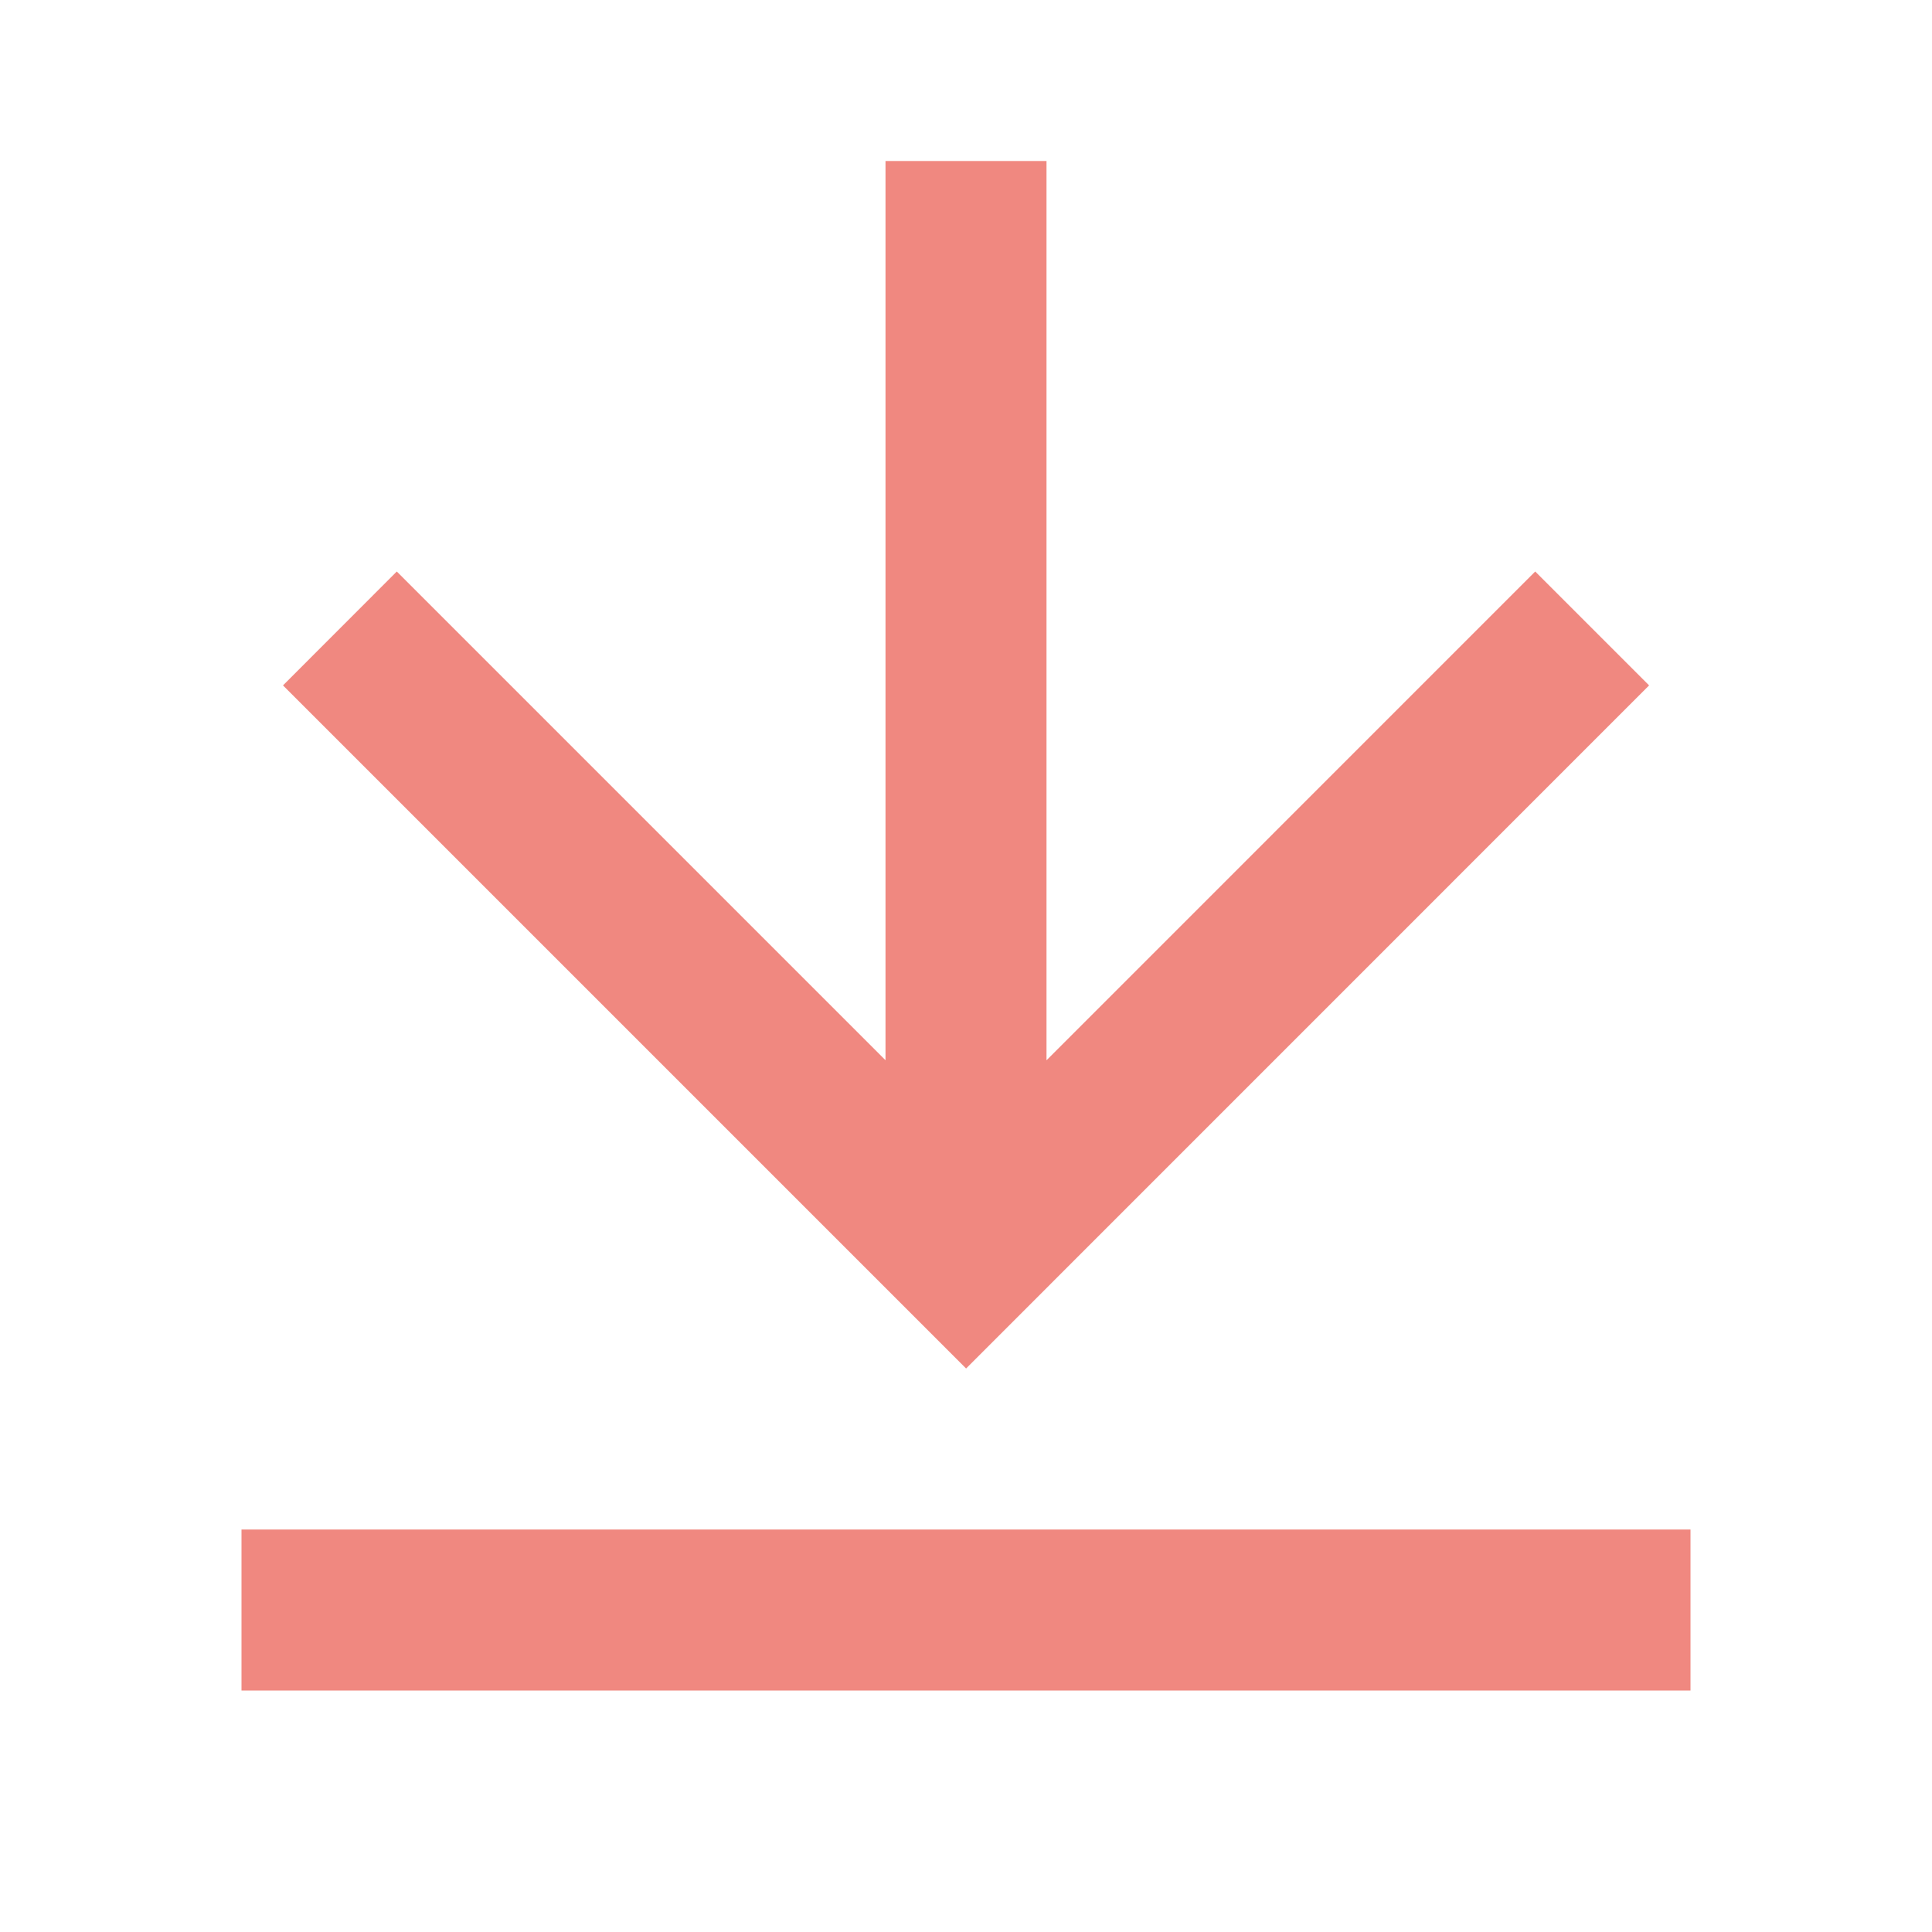
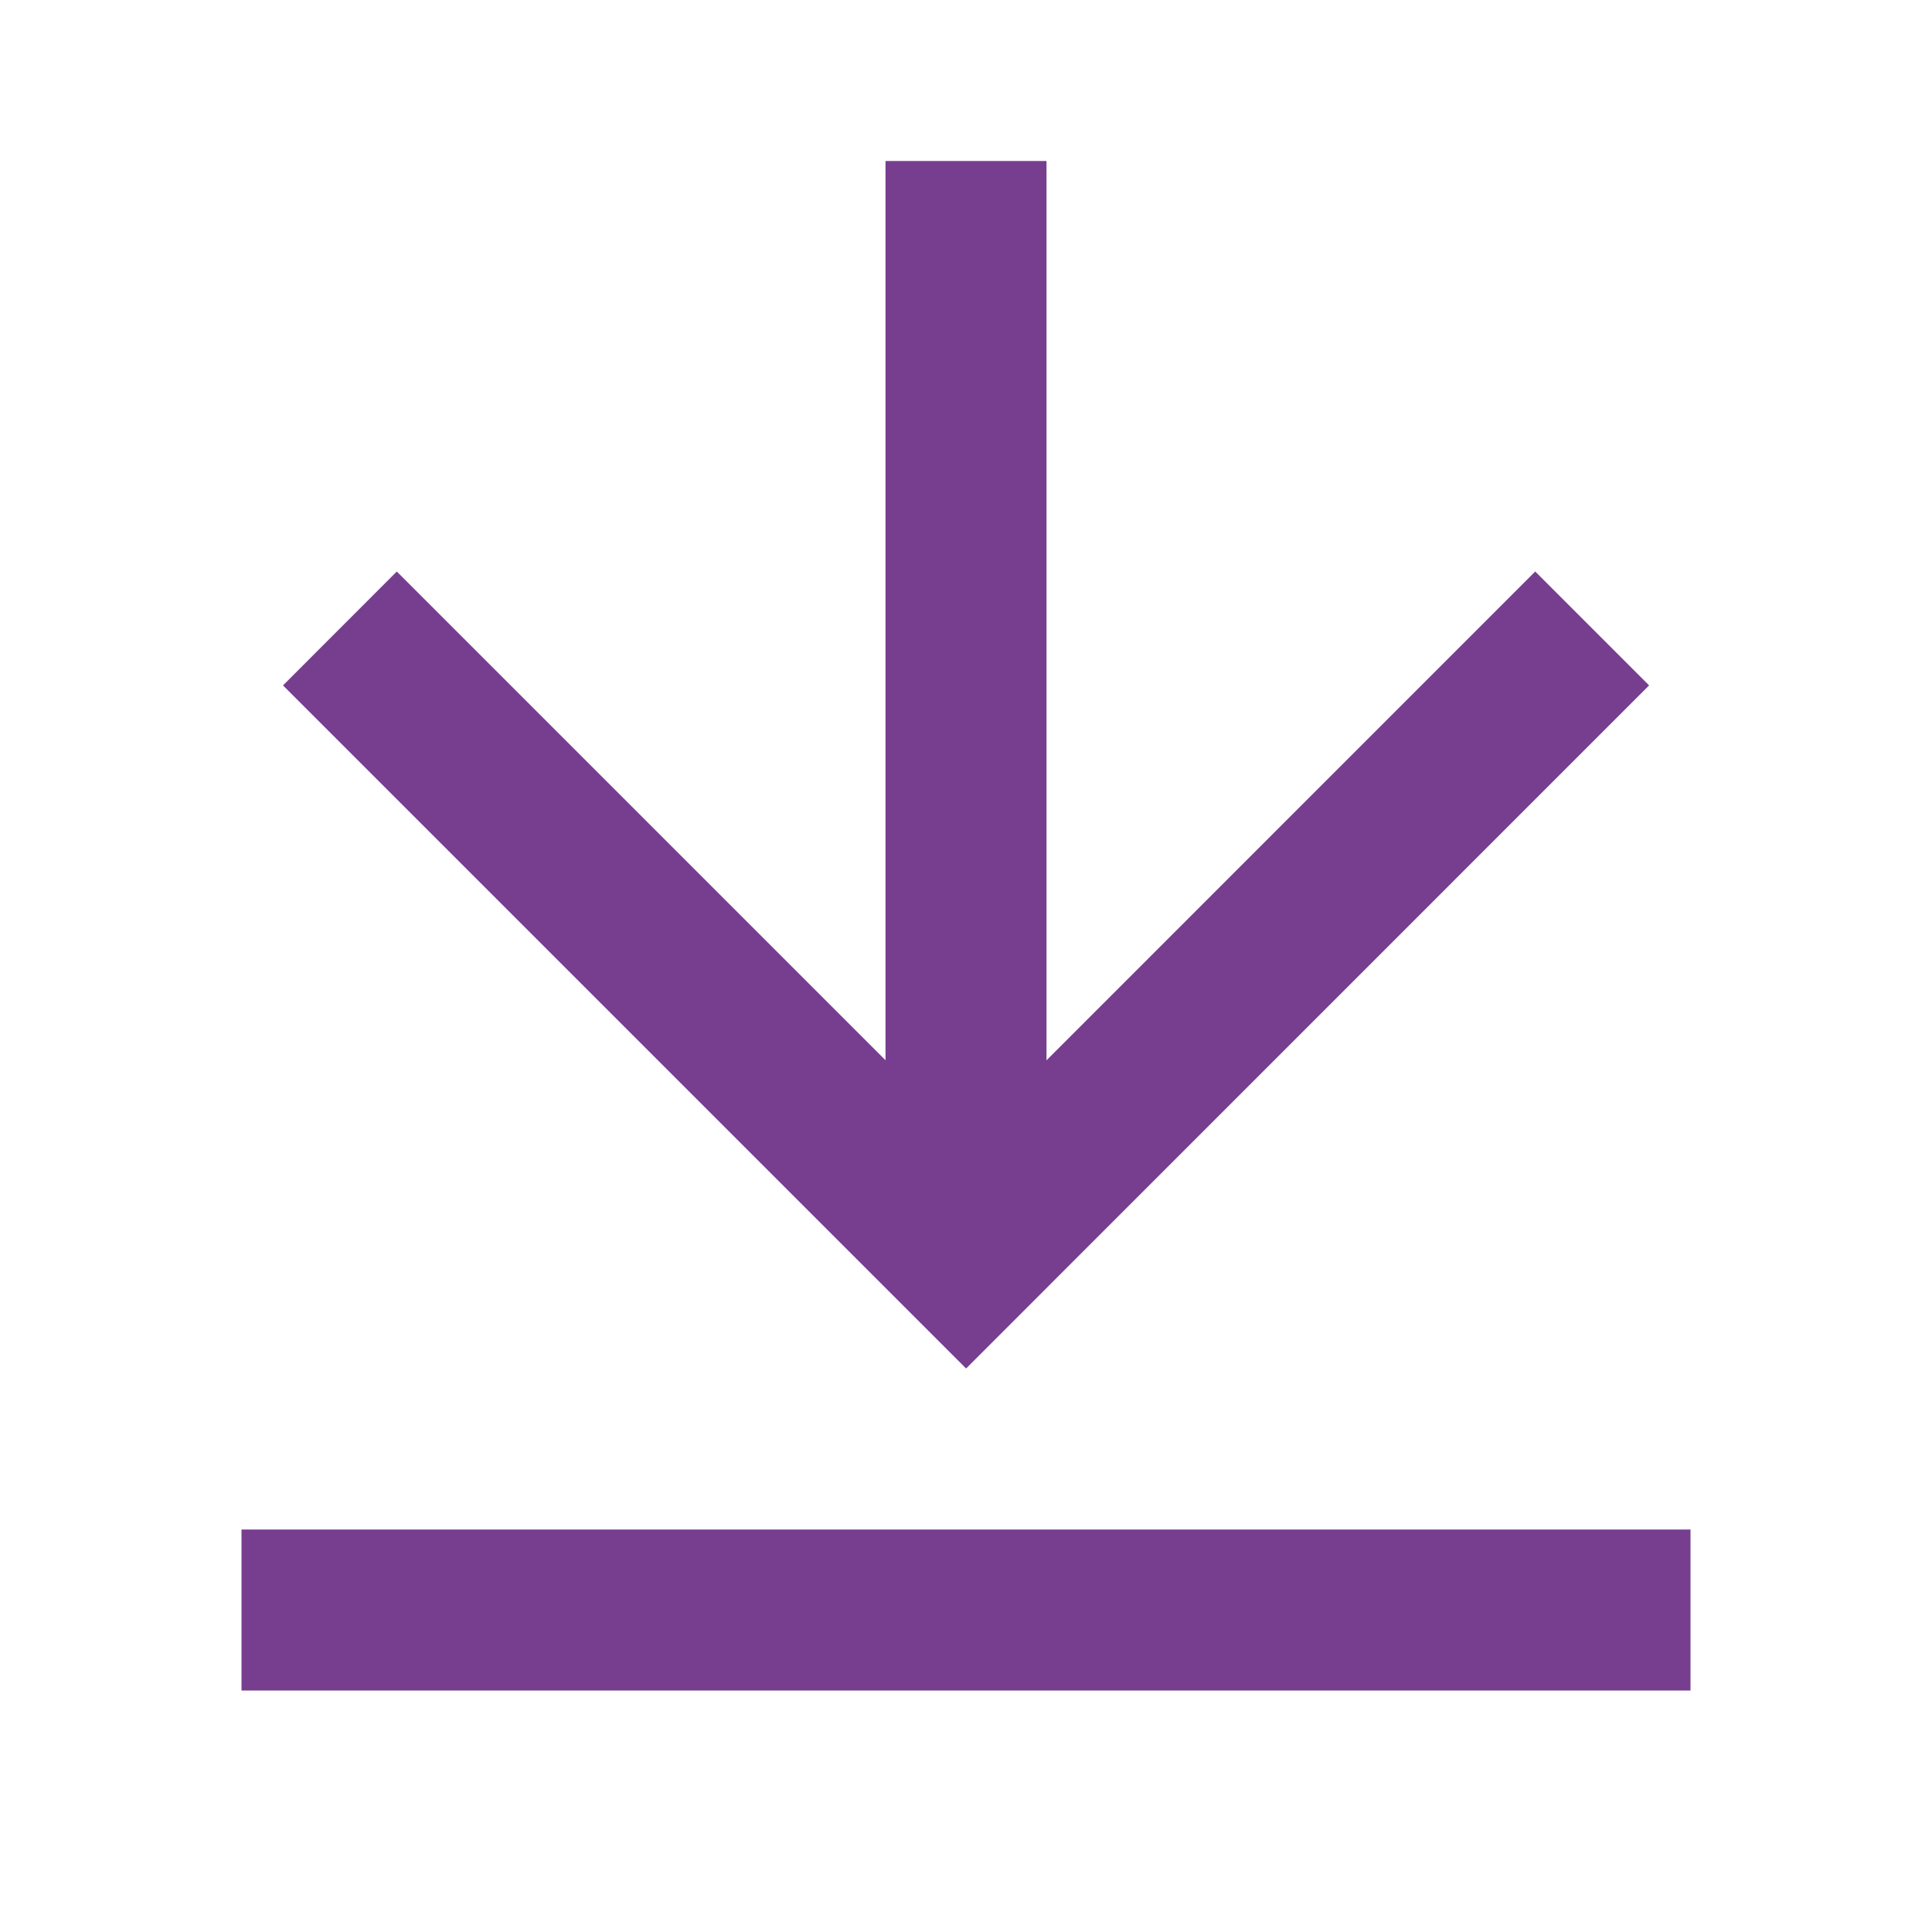
<svg xmlns="http://www.w3.org/2000/svg" id="Groupe_68" data-name="Groupe 68" width="21" height="21" viewBox="0 0 21 21">
  <path id="Tracé_36" data-name="Tracé 36" d="M0,0H21V21H0Z" fill="none" />
-   <path id="Tracé_37" data-name="Tracé 37" d="M3,16.875H18.75v1.75H3Zm8.75-5.1,5.312-5.313L18.3,7.7l-7.424,7.425L3.451,7.7,4.688,6.462,10,11.774V2h1.75Z" transform="translate(-0.375 -0.25)" fill="#f08880" />
+   <path id="Tracé_37" data-name="Tracé 37" d="M3,16.875H18.75v1.75H3Zm8.75-5.1,5.312-5.313L18.3,7.7l-7.424,7.425L3.451,7.7,4.688,6.462,10,11.774V2h1.75Z" transform="translate(-0.375 -0.25)" fill="#773e90" />
</svg>
